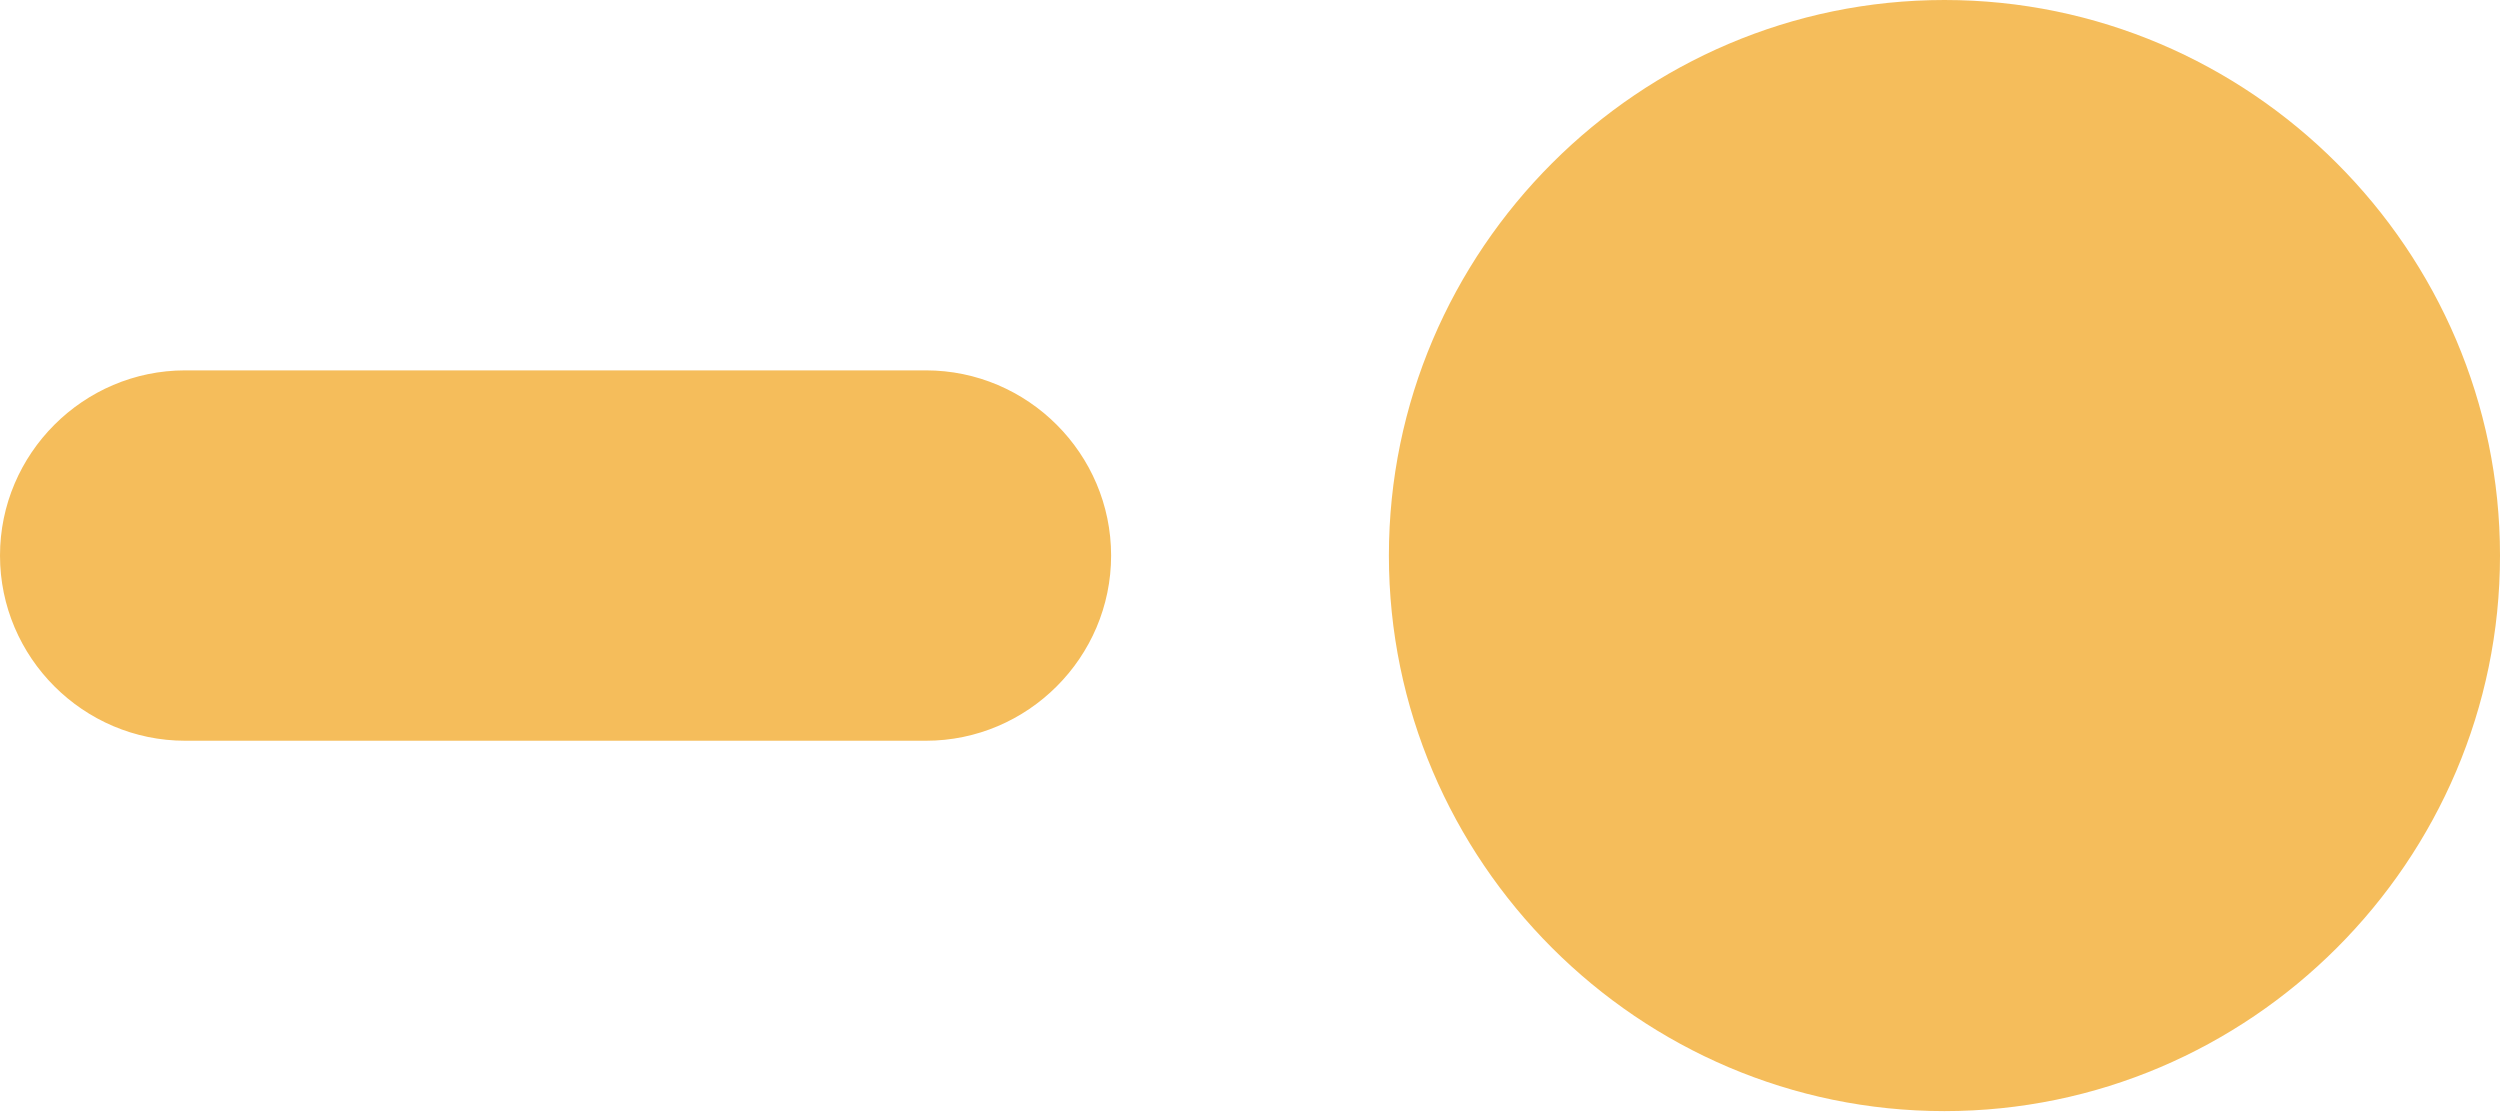
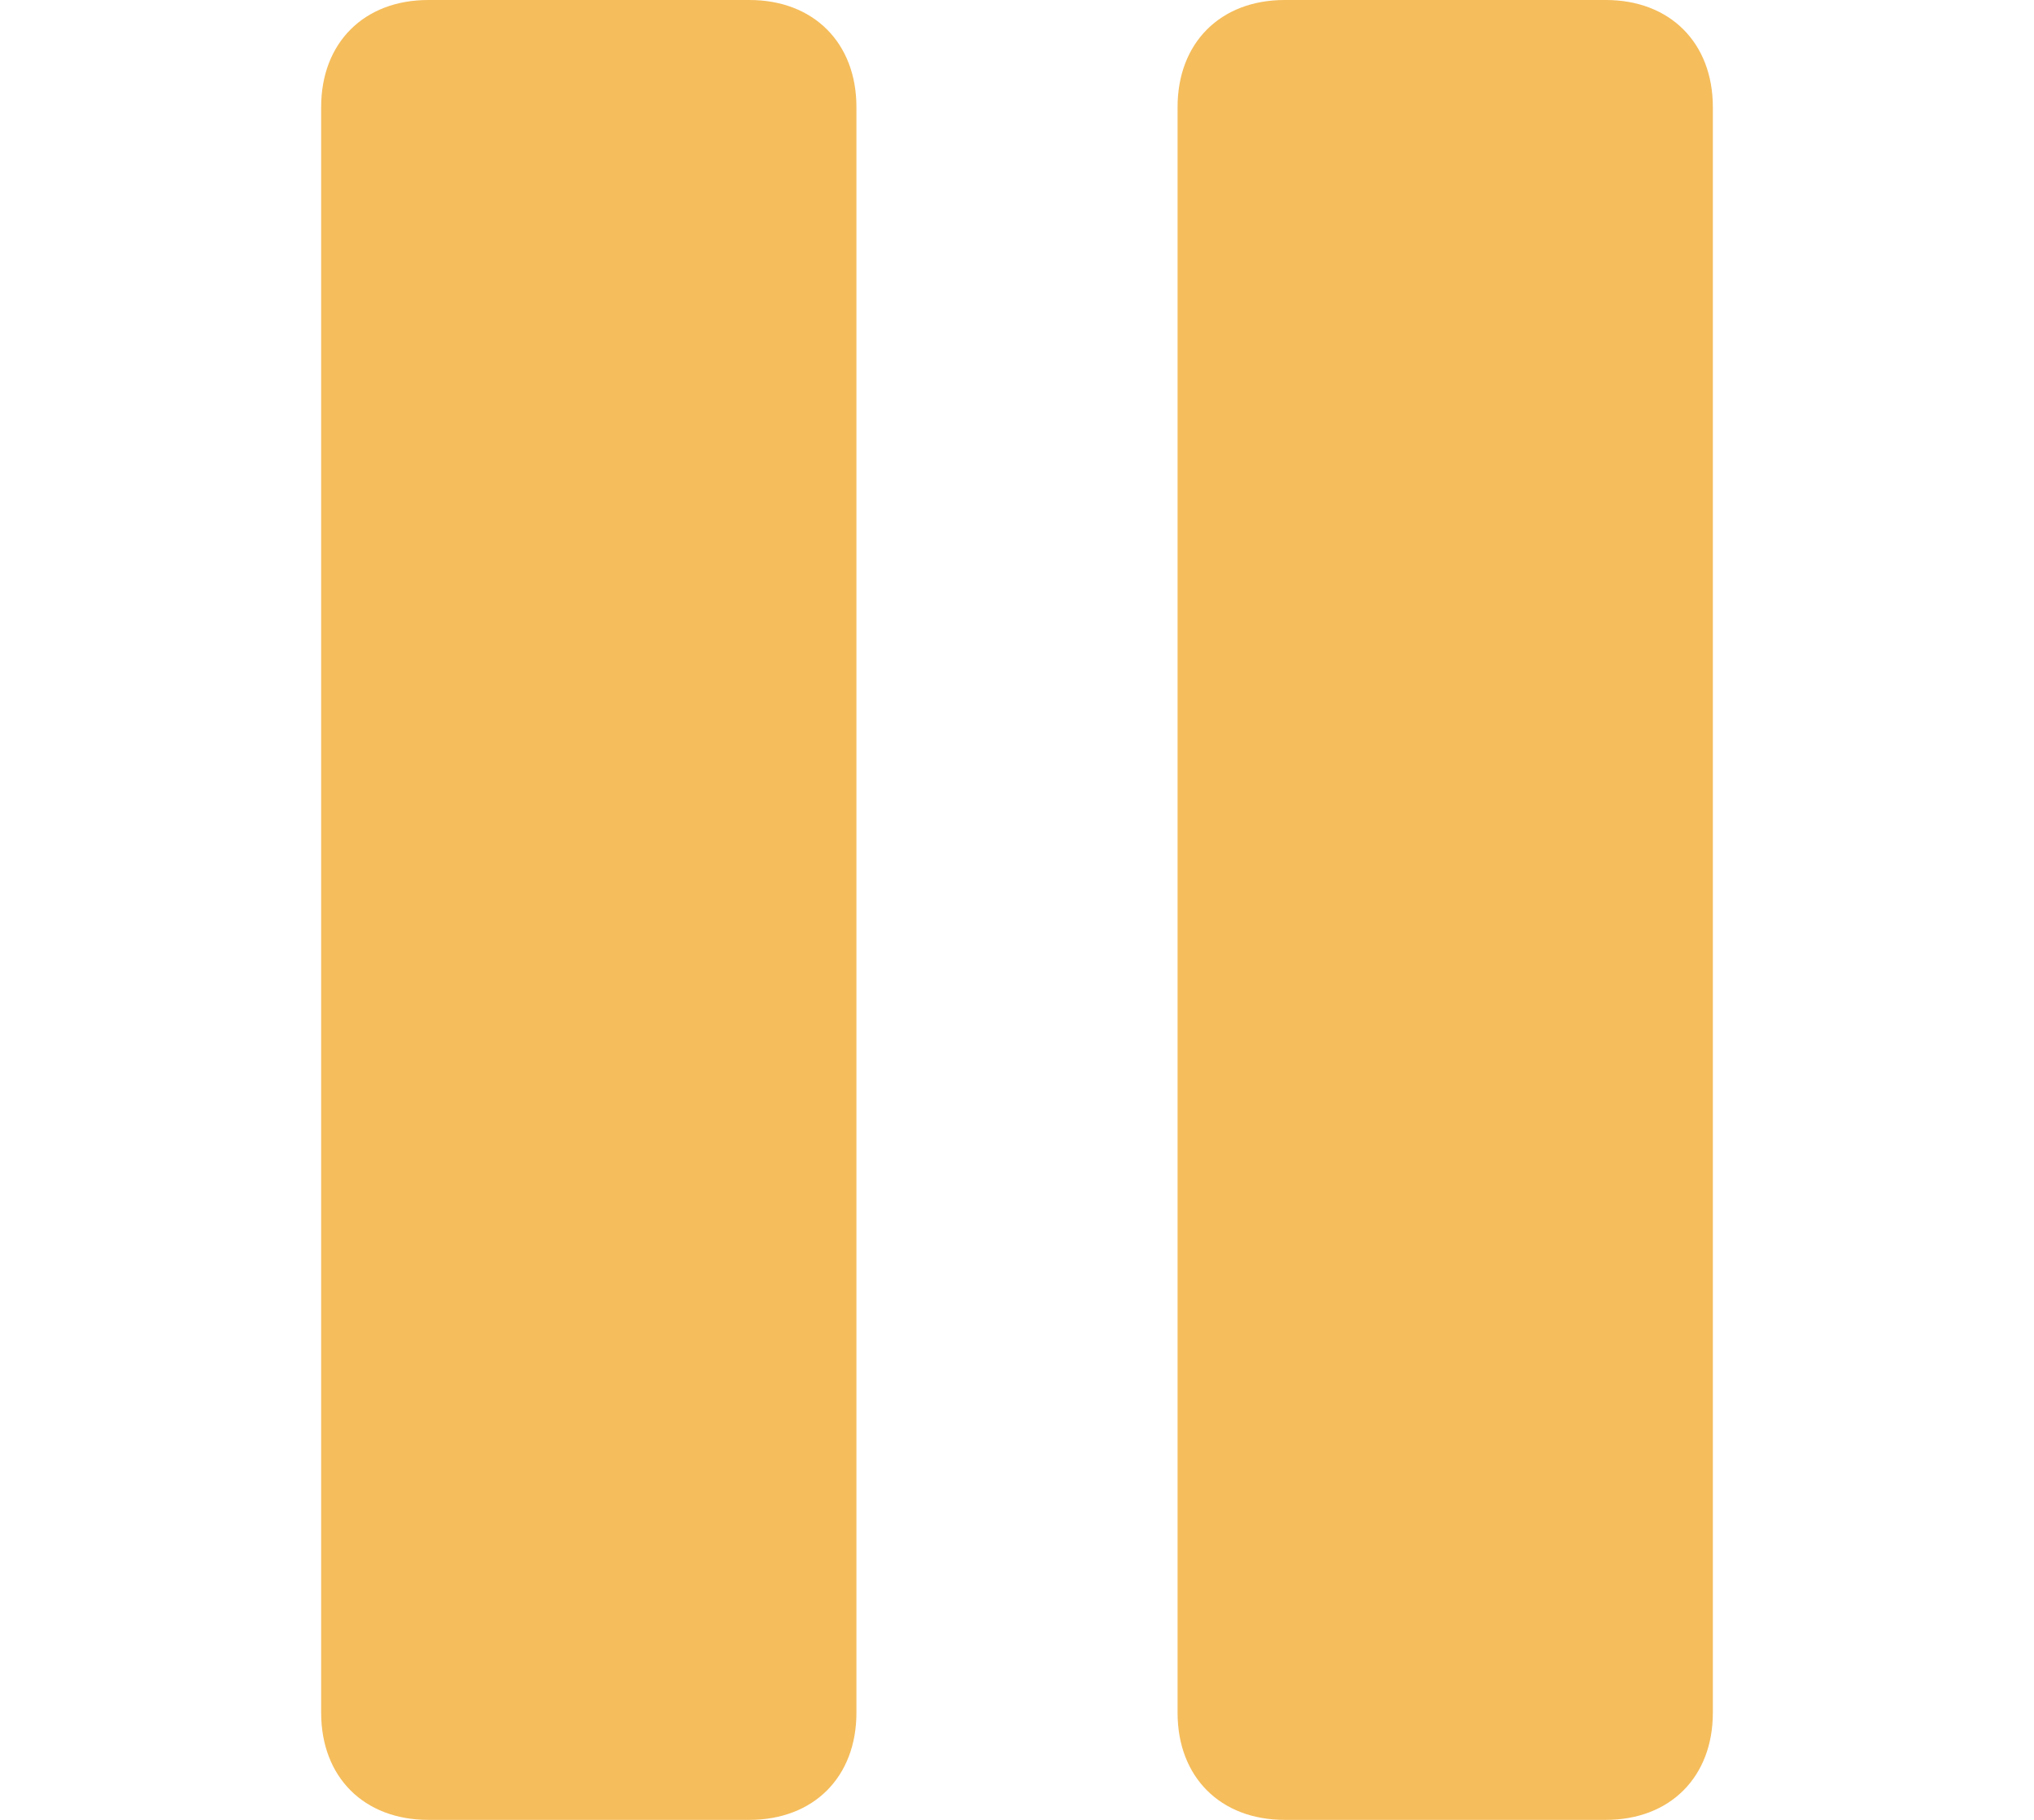
- <svg xmlns="http://www.w3.org/2000/svg" xmlns:xlink="http://www.w3.org/1999/xlink" version="1.1" id="Слой_1" x="0px" y="0px" viewBox="0 0 27 12" style="enable-background:new 0 0 27 12;" xml:space="preserve">
-   <style type="text/css">
- 	.st0{clip-path:url(#SVGID_2_);}
- 	.st1{fill:#F5BD5B;}
- </style>
-   <g>
-     <defs>
-       <rect id="SVGID_1_" width="27" height="12" />
-     </defs>
-     <clipPath id="SVGID_2_">
-       <use xlink:href="#SVGID_1_" style="overflow:visible;" />
-     </clipPath>
-     <g id="Canvas" class="st0">
-       <path id="Missed_block" class="st1" d="M15,6c0-3.3,2.7-6,6-6s6,2.7,6,6s-2.7,6-6,6S15,9.3,15,6z M2,8C0.9,8,0,7.1,0,6s0.9-2,2-2    h8c1.1,0,2,0.9,2,2s-0.9,2-2,2H2z" />
-     </g>
-   </g>
+ <svg xmlns="http://www.w3.org/2000/svg" viewBox="0 0 19 17">
+   <path fill="#f5bd5c" d="M12,17c-0.6,0-1-0.4-1-1V1c0-0.6,0.4-1,1-1h3c0.6,0,1,0.4,1,1v15c0,0.6-0.4,1-1,1L12,17z M4,17 c-0.6,0-1-0.4-1-1V1c0-0.6,0.4-1,1-1h3c0.6,0,1,0.4,1,1v15c0,0.6-0.4,1-1,1L4,17z" />
</svg>
